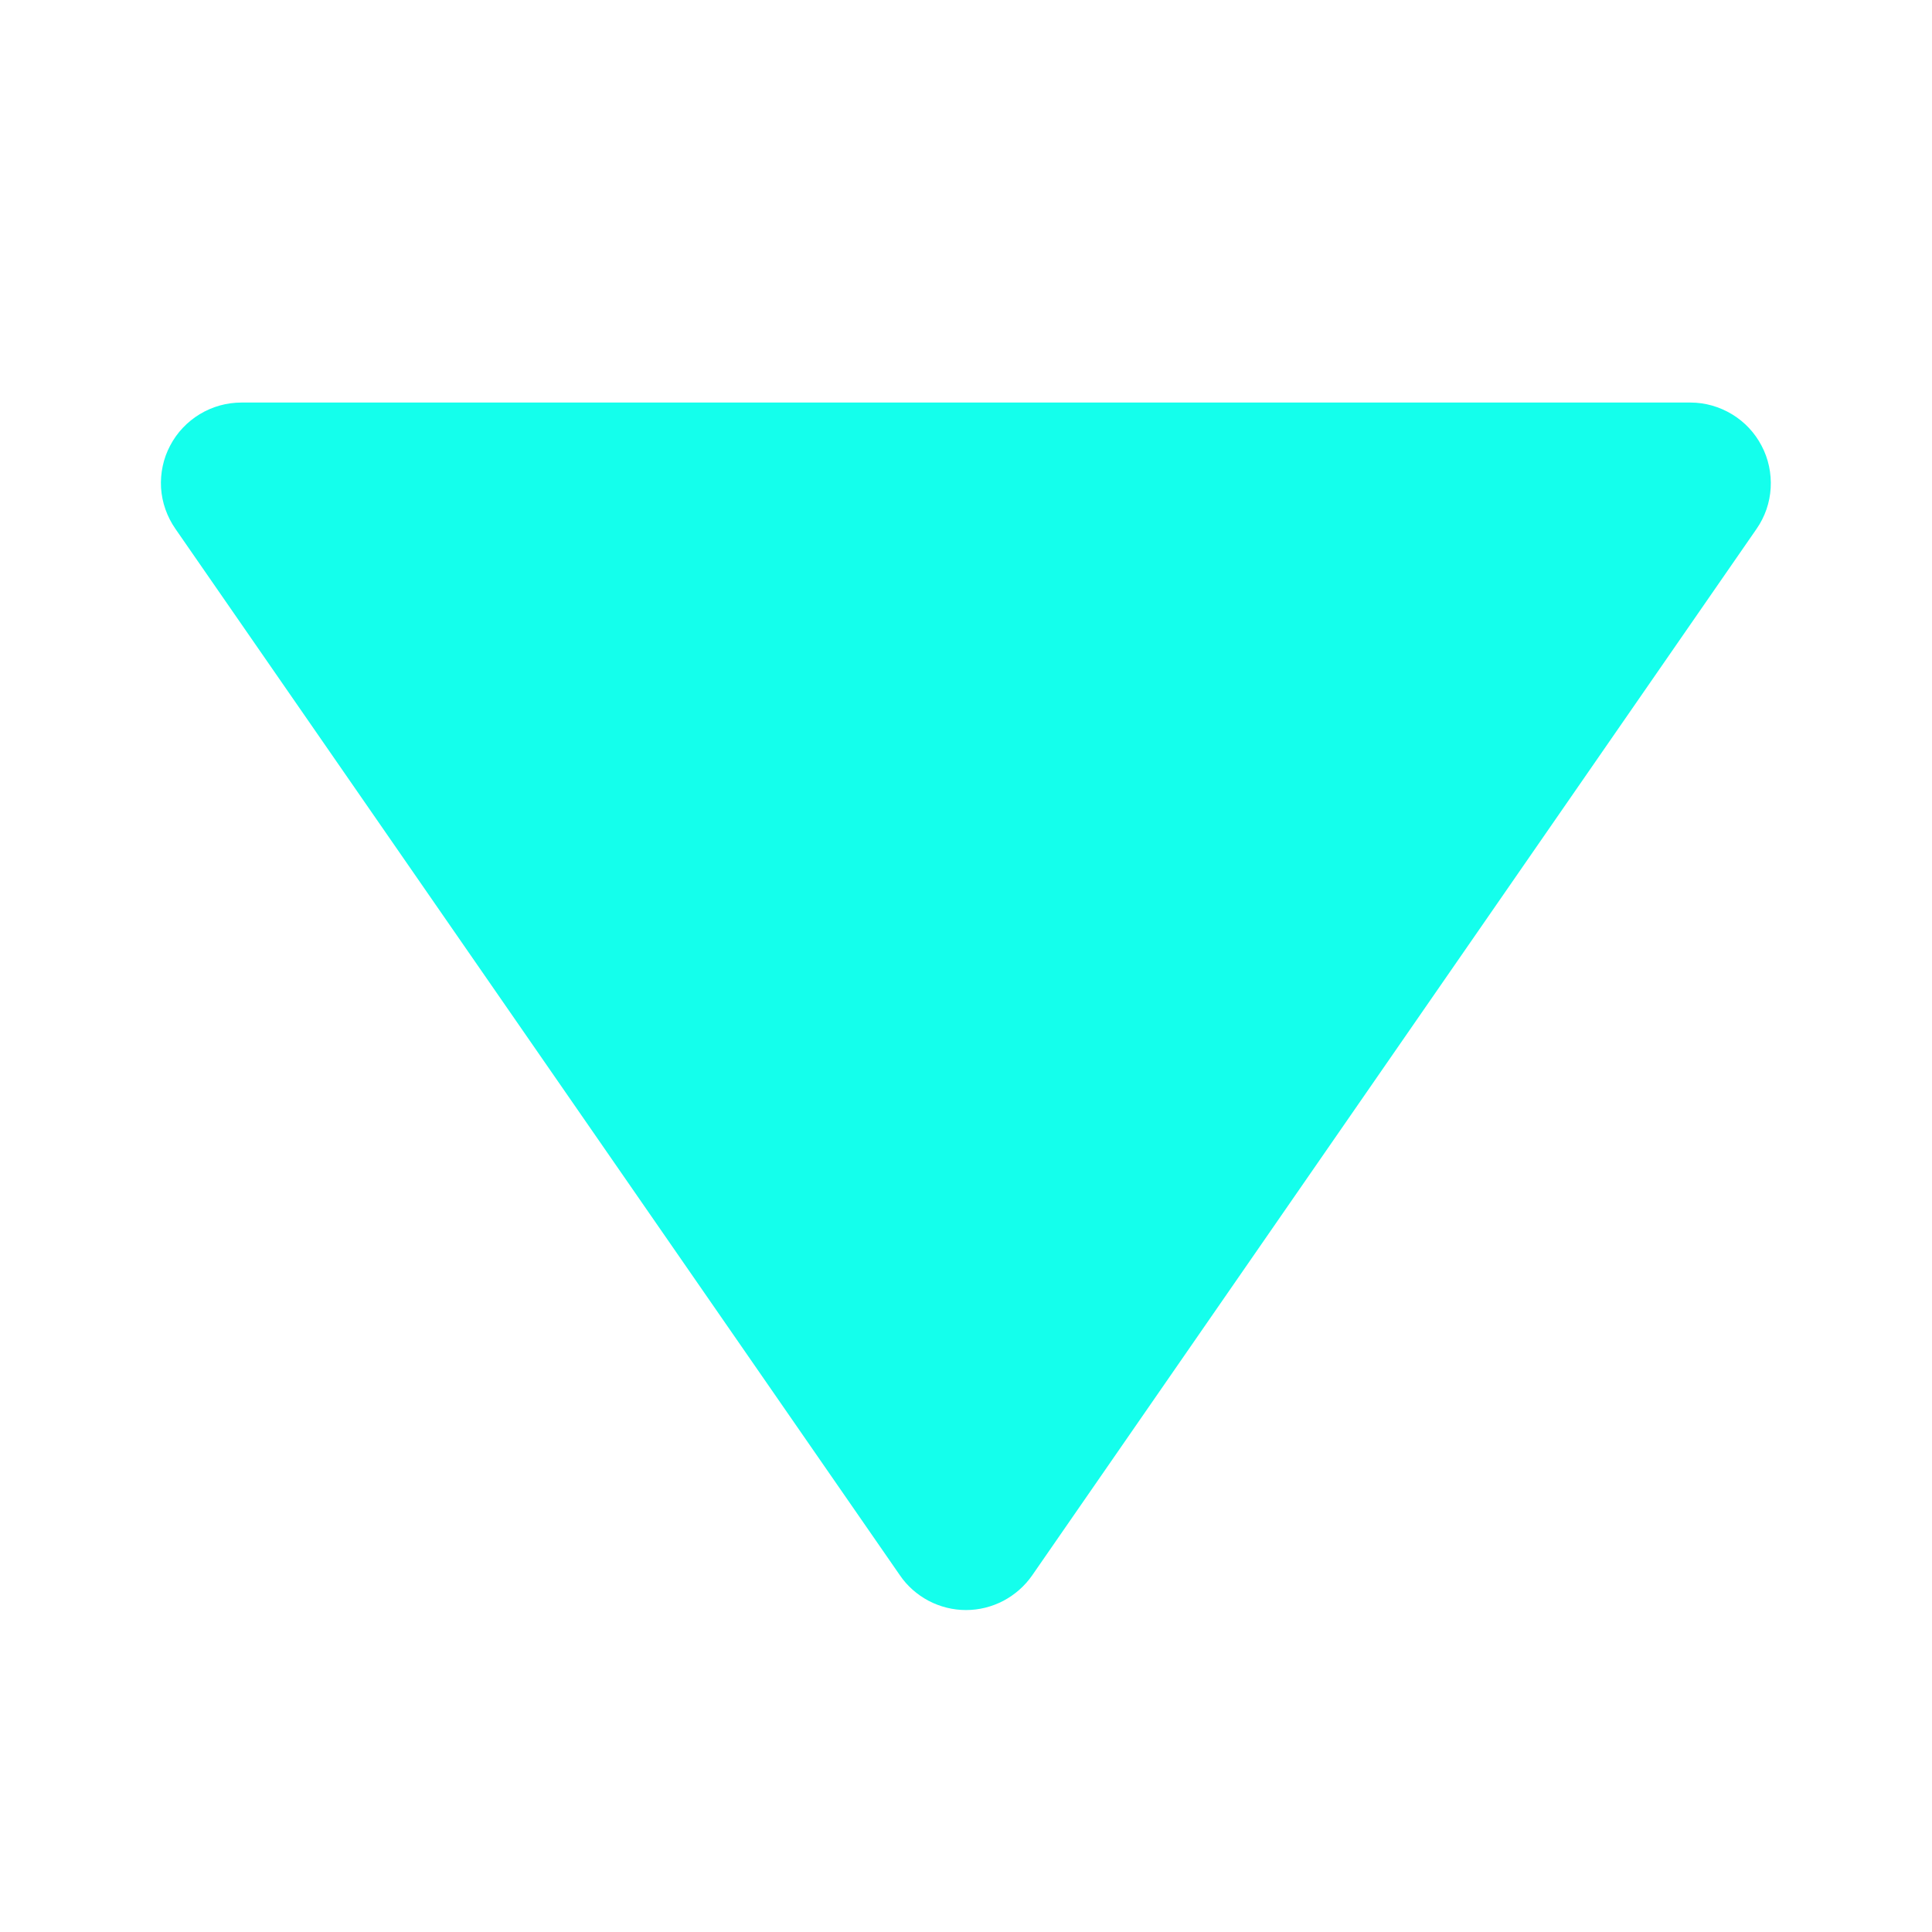
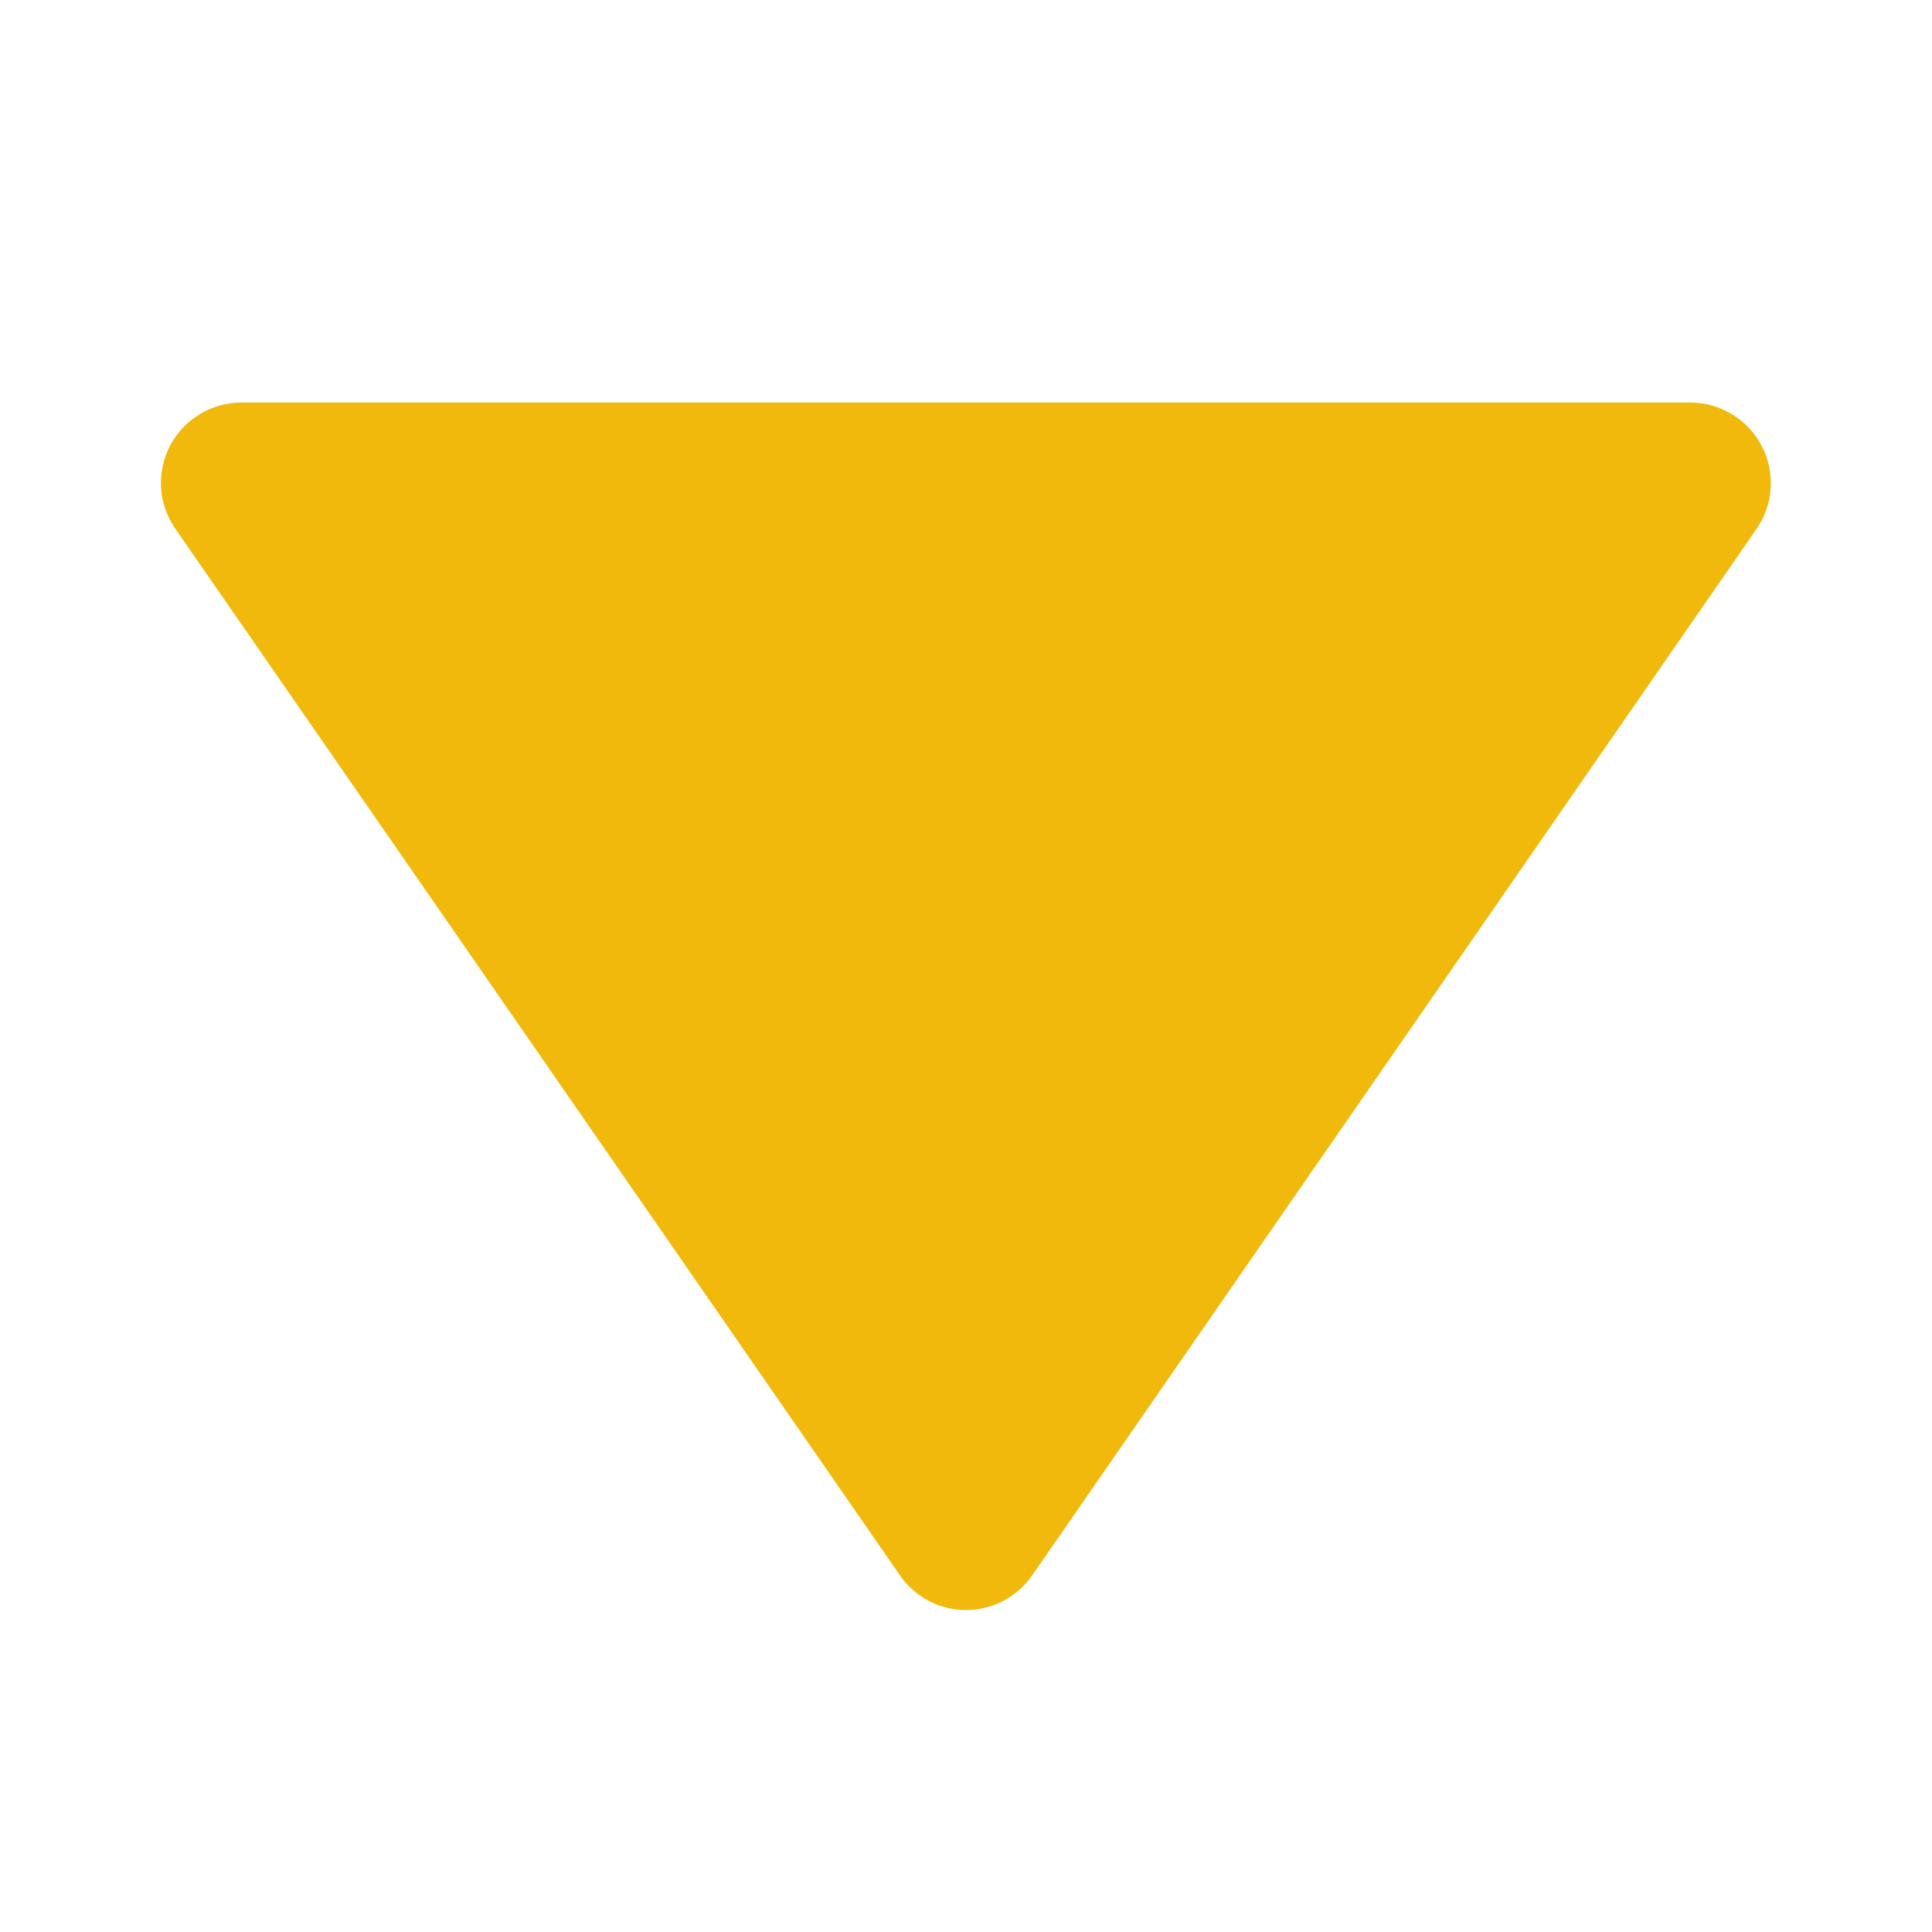
<svg xmlns="http://www.w3.org/2000/svg" width="14" height="14" viewBox="0 0 14 14" fill="none">
-   <path d="M7.48 11.415C7.426 11.493 7.354 11.556 7.271 11.6C7.187 11.644 7.094 11.667 7 11.667C6.906 11.667 6.813 11.644 6.729 11.6C6.646 11.556 6.574 11.493 6.521 11.415L1.271 3.832C1.21 3.744 1.174 3.642 1.167 3.536C1.161 3.429 1.183 3.323 1.233 3.229C1.282 3.135 1.357 3.056 1.448 3.001C1.539 2.946 1.643 2.917 1.75 2.917H12.25C12.356 2.917 12.46 2.947 12.551 3.002C12.642 3.057 12.716 3.136 12.765 3.23C12.815 3.324 12.837 3.43 12.831 3.536C12.825 3.642 12.79 3.744 12.729 3.832L7.48 11.415Z" fill="#14FFEC" />
+   <path d="M7.48 11.415C7.426 11.493 7.354 11.556 7.271 11.6C7.187 11.644 7.094 11.667 7 11.667C6.906 11.667 6.813 11.644 6.729 11.6C6.646 11.556 6.574 11.493 6.521 11.415L1.271 3.832C1.21 3.744 1.174 3.642 1.167 3.536C1.161 3.429 1.183 3.323 1.233 3.229C1.282 3.135 1.357 3.056 1.448 3.001C1.539 2.946 1.643 2.917 1.75 2.917H12.25C12.356 2.917 12.46 2.947 12.551 3.002C12.642 3.057 12.716 3.136 12.765 3.23C12.815 3.324 12.837 3.43 12.831 3.536C12.825 3.642 12.79 3.744 12.729 3.832L7.48 11.415Z" fill="#F0B90B" />
</svg>
